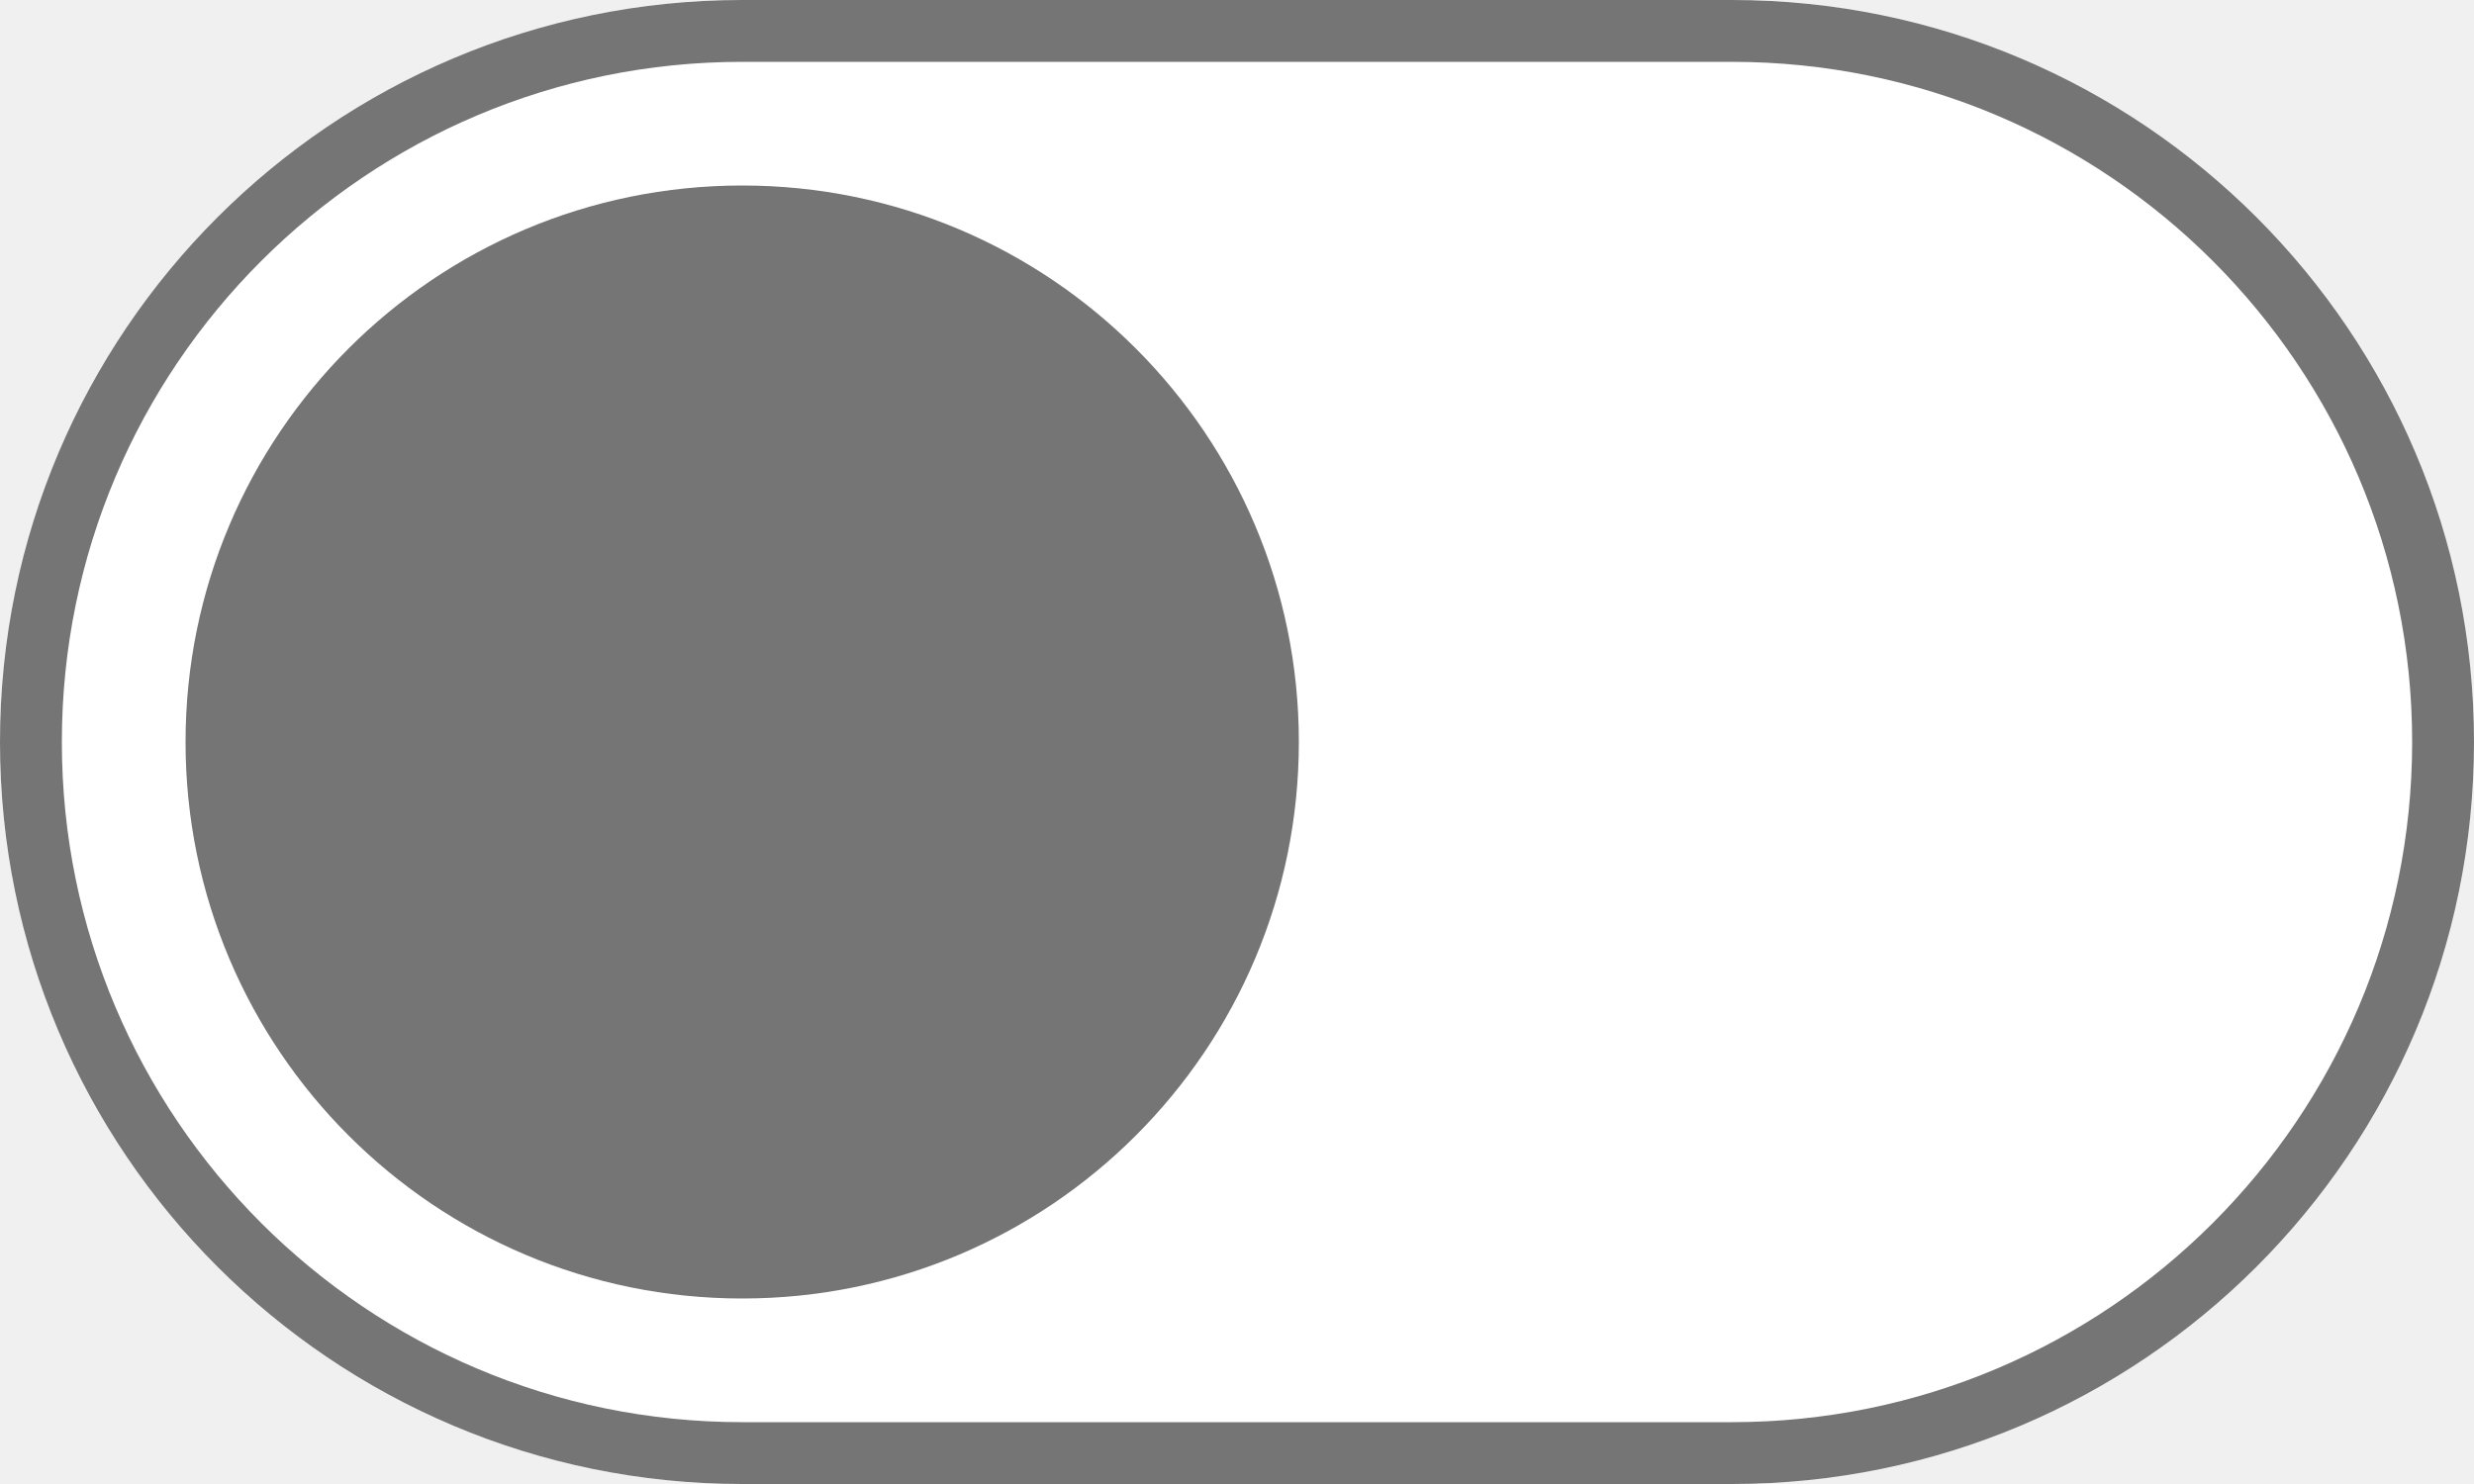
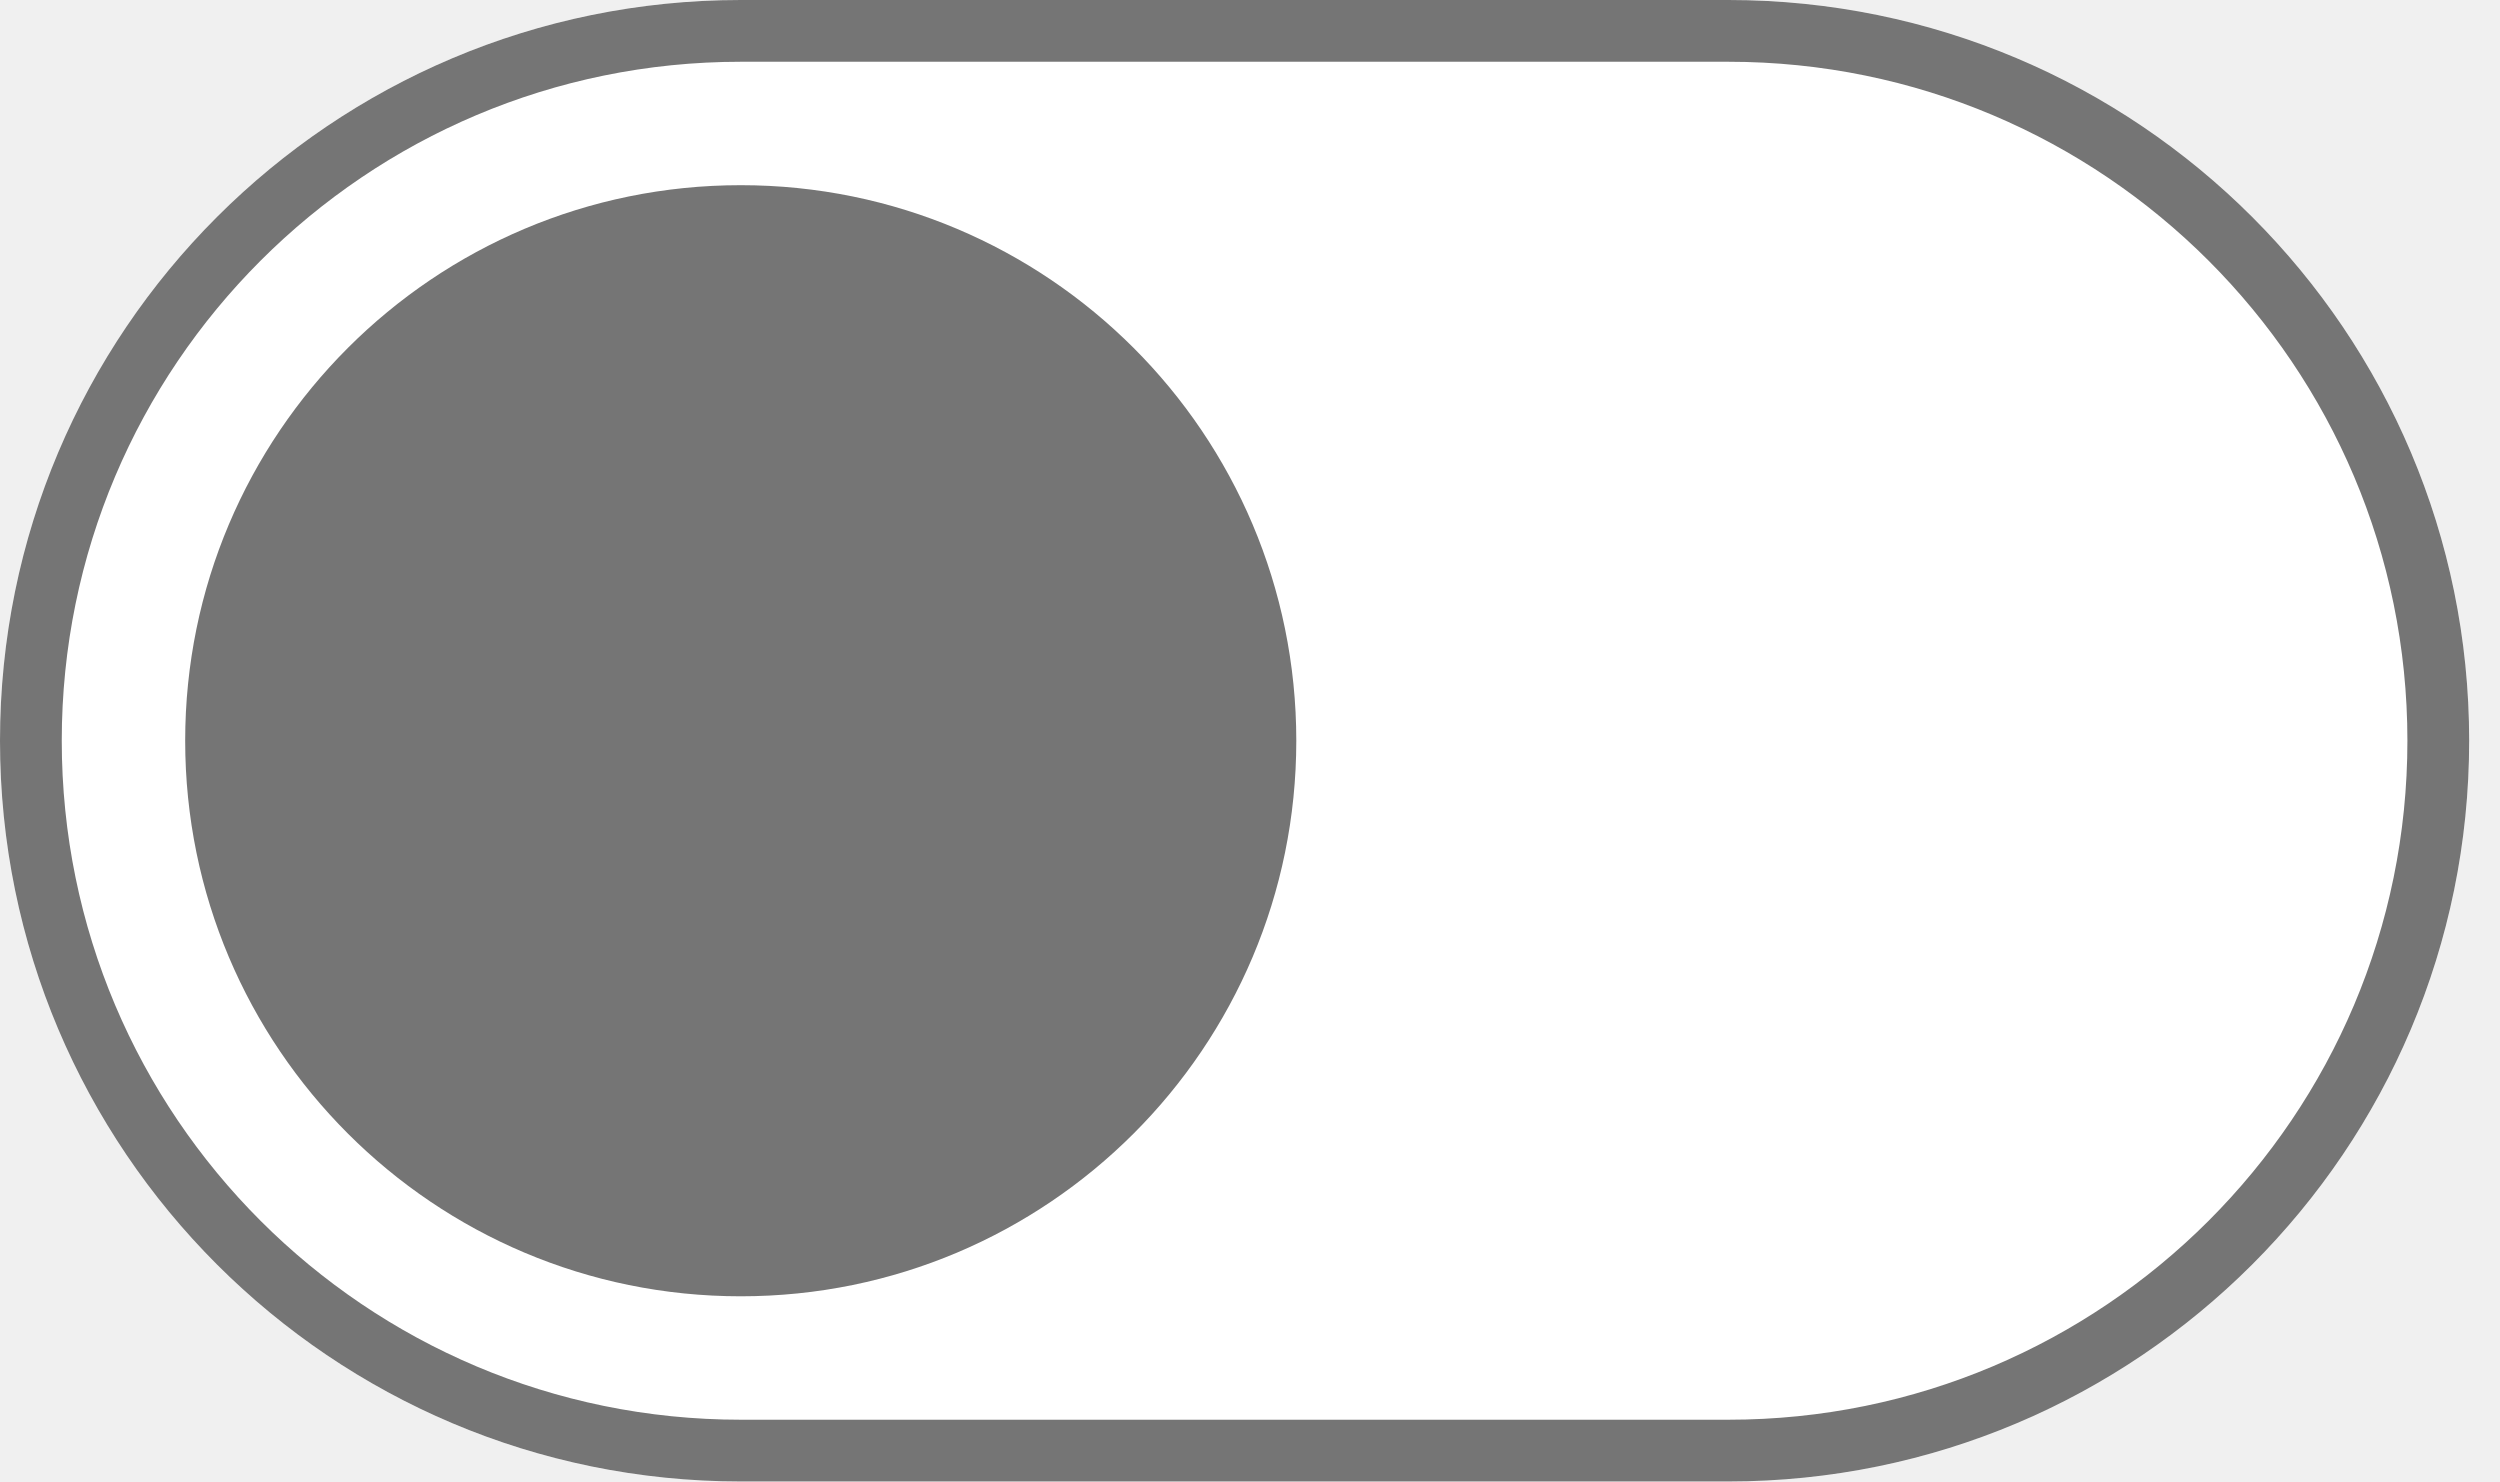
- <svg xmlns="http://www.w3.org/2000/svg" width="40" height="24" viewBox="0 0 40 24" fill="none">
+ <svg xmlns="http://www.w3.org/2000/svg" width="27" height="16" viewBox="0 0 27 16" fill="none">
  <mask id="path-1-inside-1_3_3473" fill="white">
-     <path d="M0 12C0 5.373 5.373 0 12 0H28C34.627 0 40 5.373 40 12V12C40 18.627 34.627 24 28 24H12C5.373 24 0 18.627 0 12V12Z" />
+     <path d="M0 8C0 3.582 3.582 0 8 0H18.667C23.085 0 26.667 3.582 26.667 8V8C26.667 12.418 23.085 16 18.667 16H8C3.582 16 0 12.418 0 8V8Z" />
  </mask>
-   <path d="M0 12C0 5.373 5.373 0 12 0H28C34.627 0 40 5.373 40 12V12C40 18.627 34.627 24 28 24H12C5.373 24 0 18.627 0 12V12Z" fill="white" />
-   <path d="M12 1H28V-1H12V1ZM28 23H12V25H28V23ZM12 23C5.925 23 1 18.075 1 12H-1C-1 19.18 4.82 25 12 25V23ZM39 12C39 18.075 34.075 23 28 23V25C35.18 25 41 19.18 41 12H39ZM28 1C34.075 1 39 5.925 39 12H41C41 4.82 35.18 -1 28 -1V1ZM12 -1C4.82 -1 -1 4.82 -1 12H1C1 5.925 5.925 1 12 1V-1Z" fill="#757575" mask="url(#path-1-inside-1_3_3473)" />
-   <path d="M21 12C21 16.971 16.971 21 12 21C7.029 21 3 16.971 3 12C3 7.029 7.029 3 12 3C16.971 3 21 7.029 21 12Z" fill="#757575" />
+   <path d="M0 8C0 3.582 3.582 0 8 0H18.667C23.085 0 26.667 3.582 26.667 8V8C26.667 12.418 23.085 16 18.667 16H8C3.582 16 0 12.418 0 8V8Z" fill="white" />
+   <path d="M8 0.667H18.667V-0.667H8V0.667ZM18.667 15.333H8V16.667H18.667V15.333ZM8 15.333C3.95 15.333 0.667 12.05 0.667 8H-0.667C-0.667 12.787 3.214 16.667 8 16.667V15.333ZM26 8C26 12.05 22.717 15.333 18.667 15.333V16.667C23.453 16.667 27.333 12.787 27.333 8H26ZM18.667 0.667C22.717 0.667 26 3.95 26 8H27.333C27.333 3.214 23.453 -0.667 18.667 -0.667V0.667ZM8 -0.667C3.214 -0.667 -0.667 3.214 -0.667 8H0.667C0.667 3.95 3.95 0.667 8 0.667V-0.667Z" fill="#757575" mask="url(#path-1-inside-1_3_3473)" />
+   <path d="M14 8C14 11.314 11.314 14 8 14C4.686 14 2 11.314 2 8C2 4.686 4.686 2 8 2C11.314 2 14 4.686 14 8Z" fill="#757575" />
</svg>
